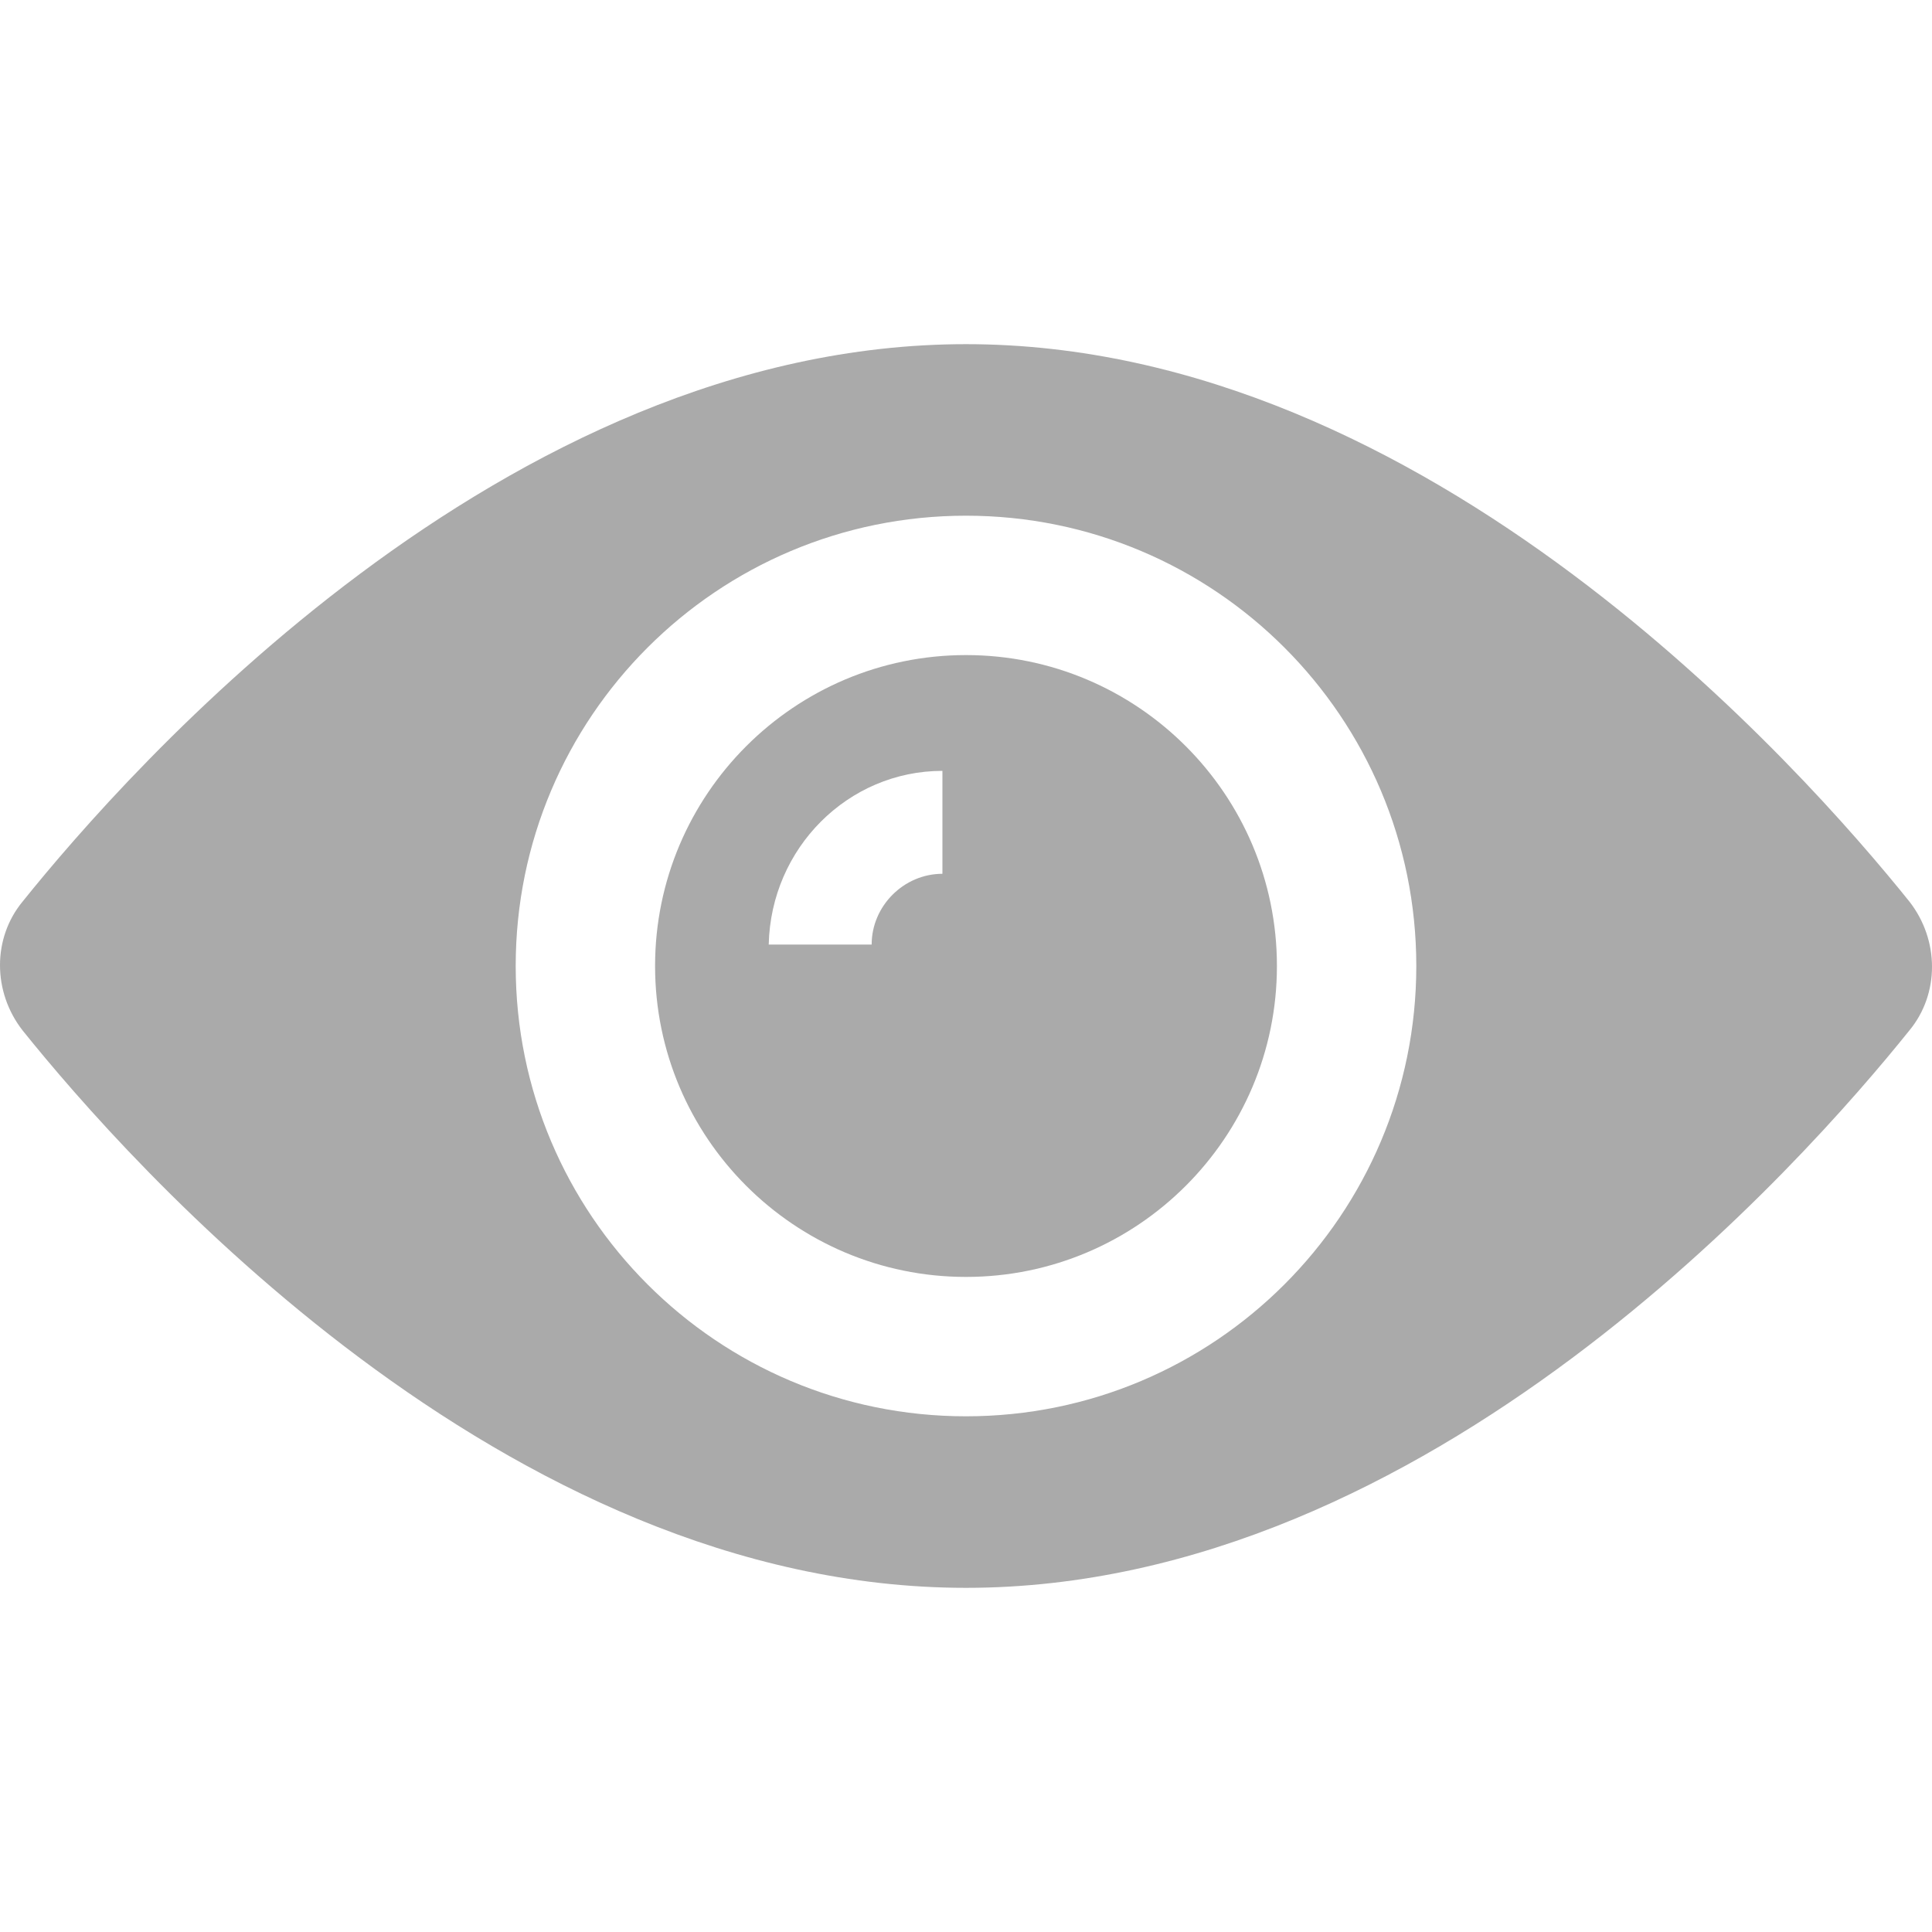
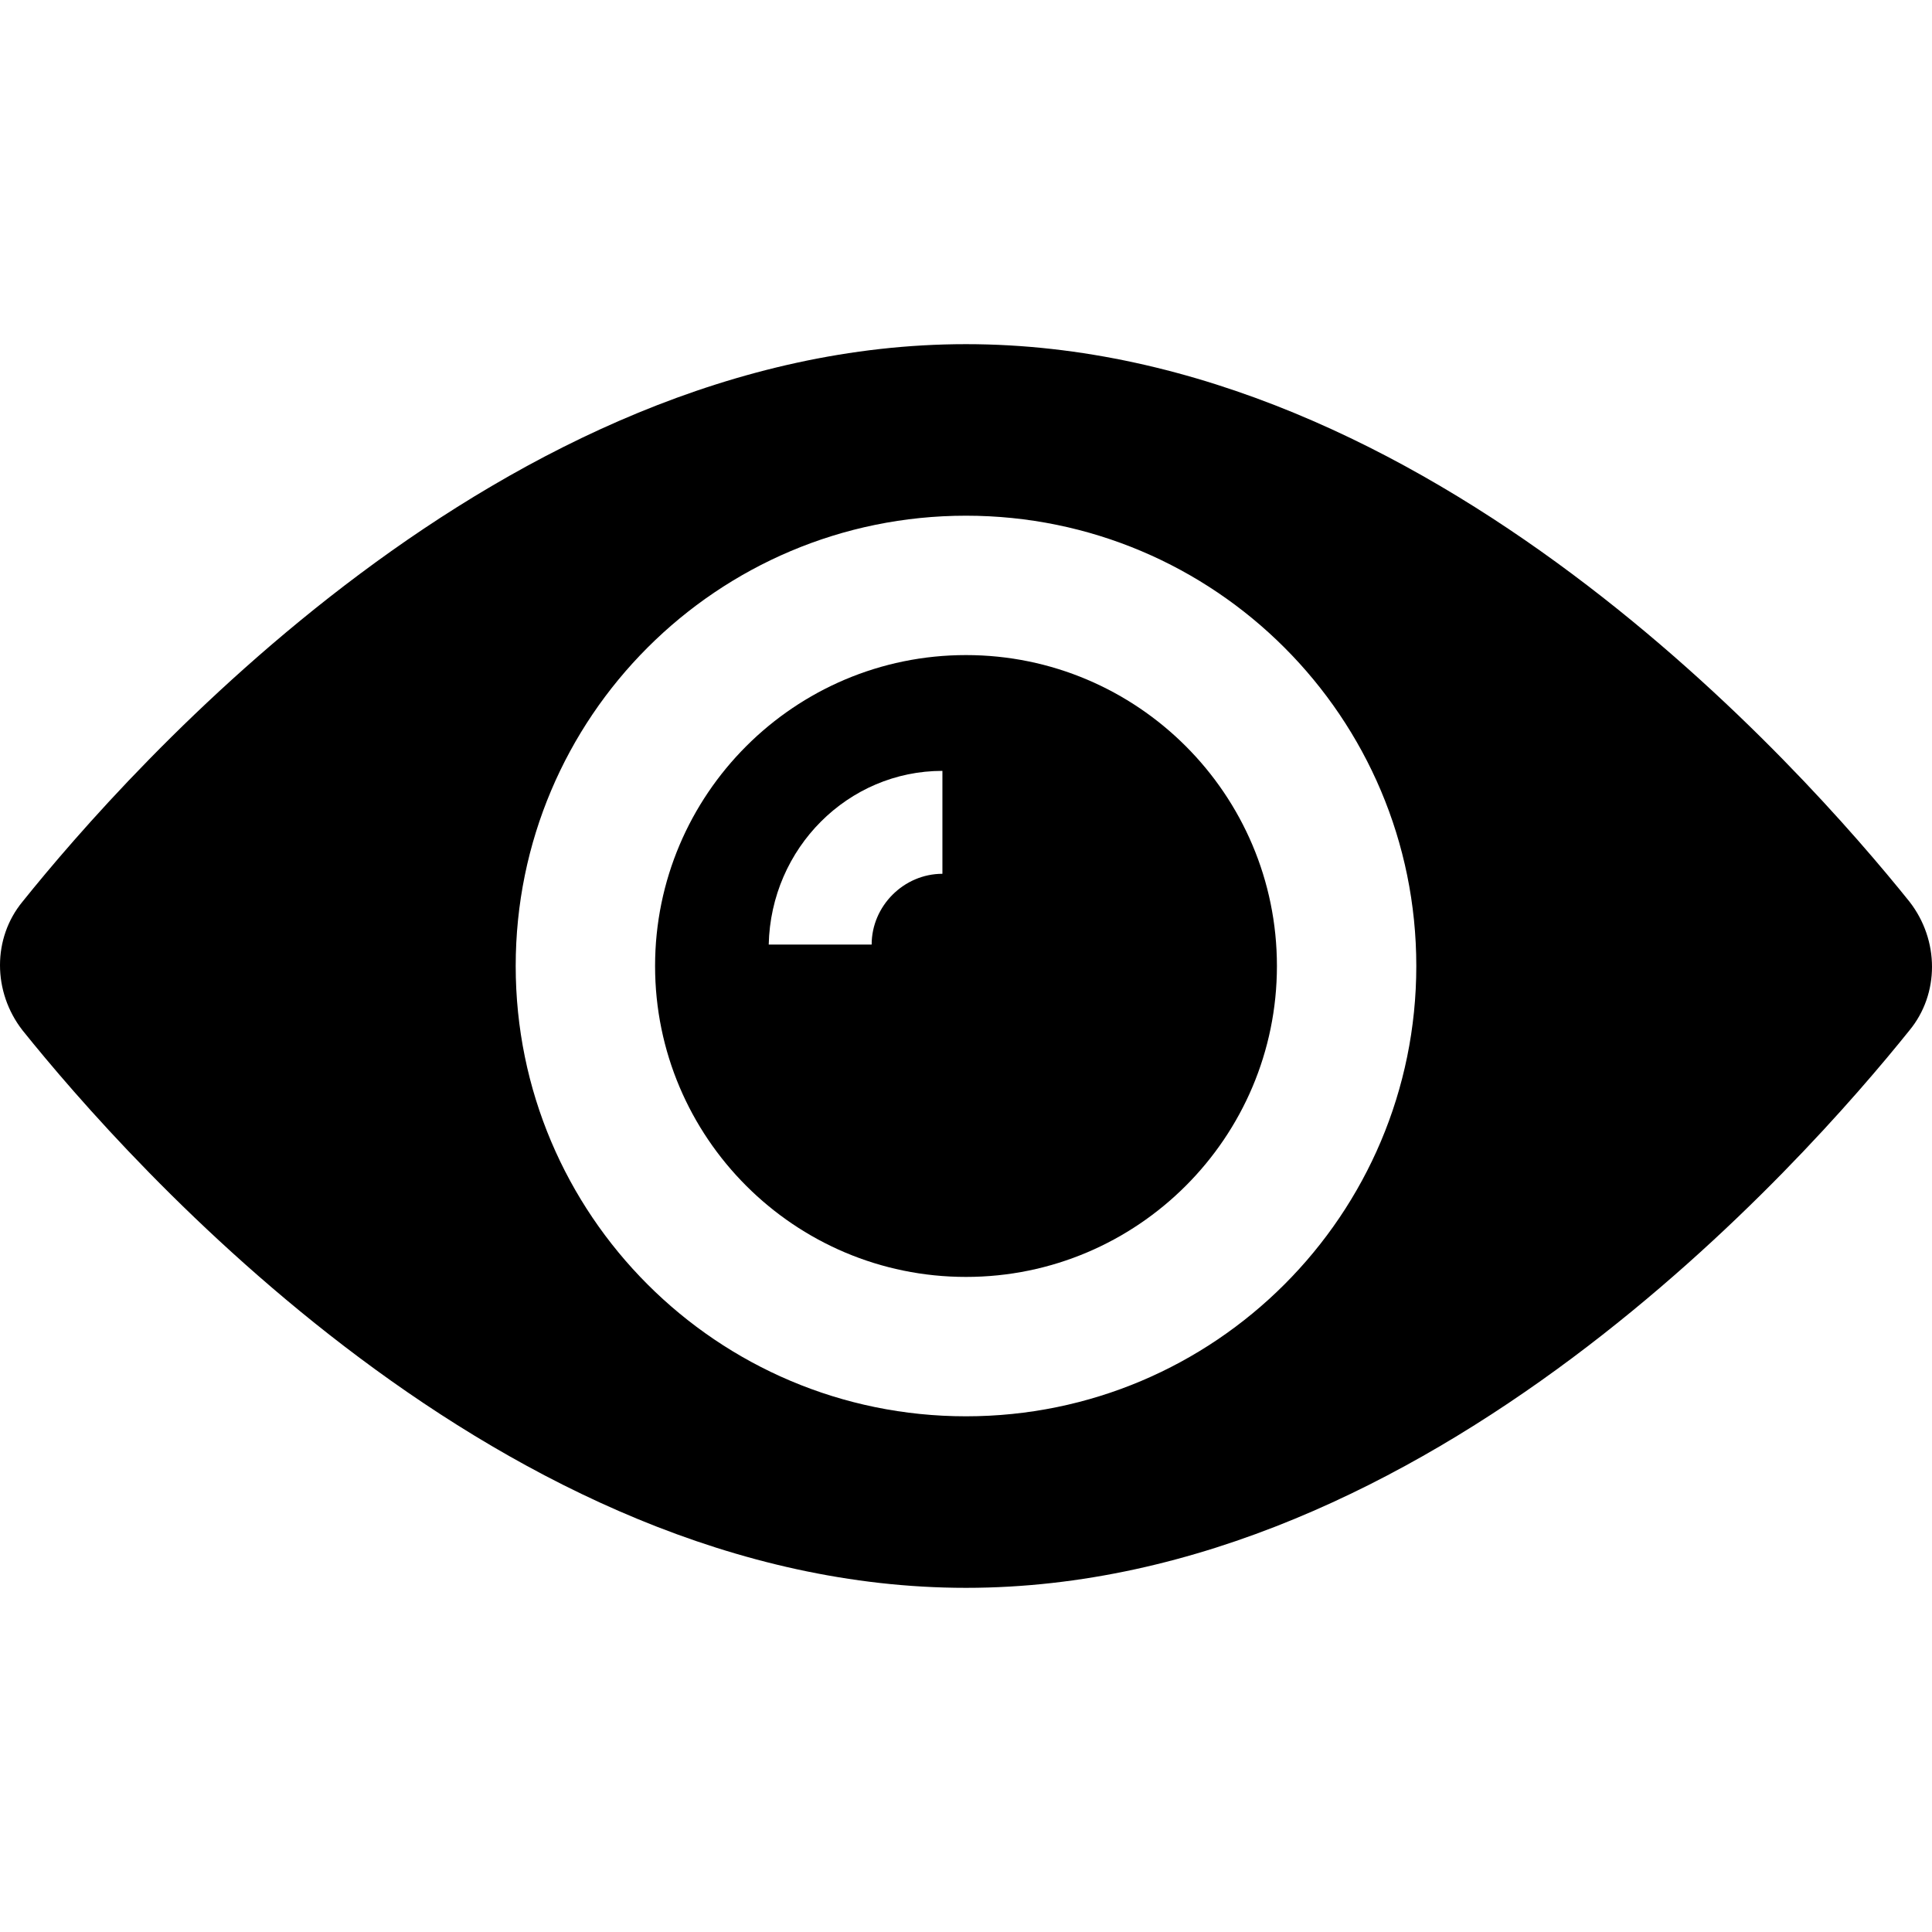
<svg xmlns="http://www.w3.org/2000/svg" version="1.1" id="Capa_1" x="0px" y="0px" viewBox="0 0 461.312 461.312" style="enable-background:new 0 0 461.312 461.312;" xml:space="preserve">
  <g>
    <g>
-       <path fill="#aaa" d="M230.656,156.416c-40.96,0-74.24,33.28-74.24,74.24s33.28,74.24,74.24,74.24s74.24-33.28,74.24-74.24    S271.616,156.416,230.656,156.416z M225.024,208.64c-9.216,0-16.896,7.68-16.896,16.896h-24.576    c0.512-23.04,18.944-41.472,41.472-41.472V208.64z" />
+       <path d="M230.656,156.416c-40.96,0-74.24,33.28-74.24,74.24s33.28,74.24,74.24,74.24s74.24-33.28,74.24-74.24    S271.616,156.416,230.656,156.416z M225.024,208.64c-9.216,0-16.896,7.68-16.896,16.896h-24.576    c0.512-23.04,18.944-41.472,41.472-41.472V208.64z" />
    </g>
  </g>
  <g>
    <g>
-       <path fill="#aaa" d="M455.936,215.296c-25.088-31.232-114.688-133.12-225.28-133.12S30.464,184.064,5.376,215.296    c-7.168,8.704-7.168,21.504,0,30.72c25.088,31.232,114.688,133.12,225.28,133.12s200.192-101.888,225.28-133.12    C463.104,237.312,463.104,224.512,455.936,215.296z M230.656,338.176c-59.392,0-107.52-48.128-107.52-107.52    s48.128-107.52,107.52-107.52s107.52,48.128,107.52,107.52S290.048,338.176,230.656,338.176z" />
+       <path d="M455.936,215.296c-25.088-31.232-114.688-133.12-225.28-133.12S30.464,184.064,5.376,215.296    c-7.168,8.704-7.168,21.504,0,30.72c25.088,31.232,114.688,133.12,225.28,133.12s200.192-101.888,225.28-133.12    C463.104,237.312,463.104,224.512,455.936,215.296z M230.656,338.176c-59.392,0-107.52-48.128-107.52-107.52    s48.128-107.52,107.52-107.52s107.52,48.128,107.52,107.52S290.048,338.176,230.656,338.176z" />
    </g>
  </g>
</svg>
